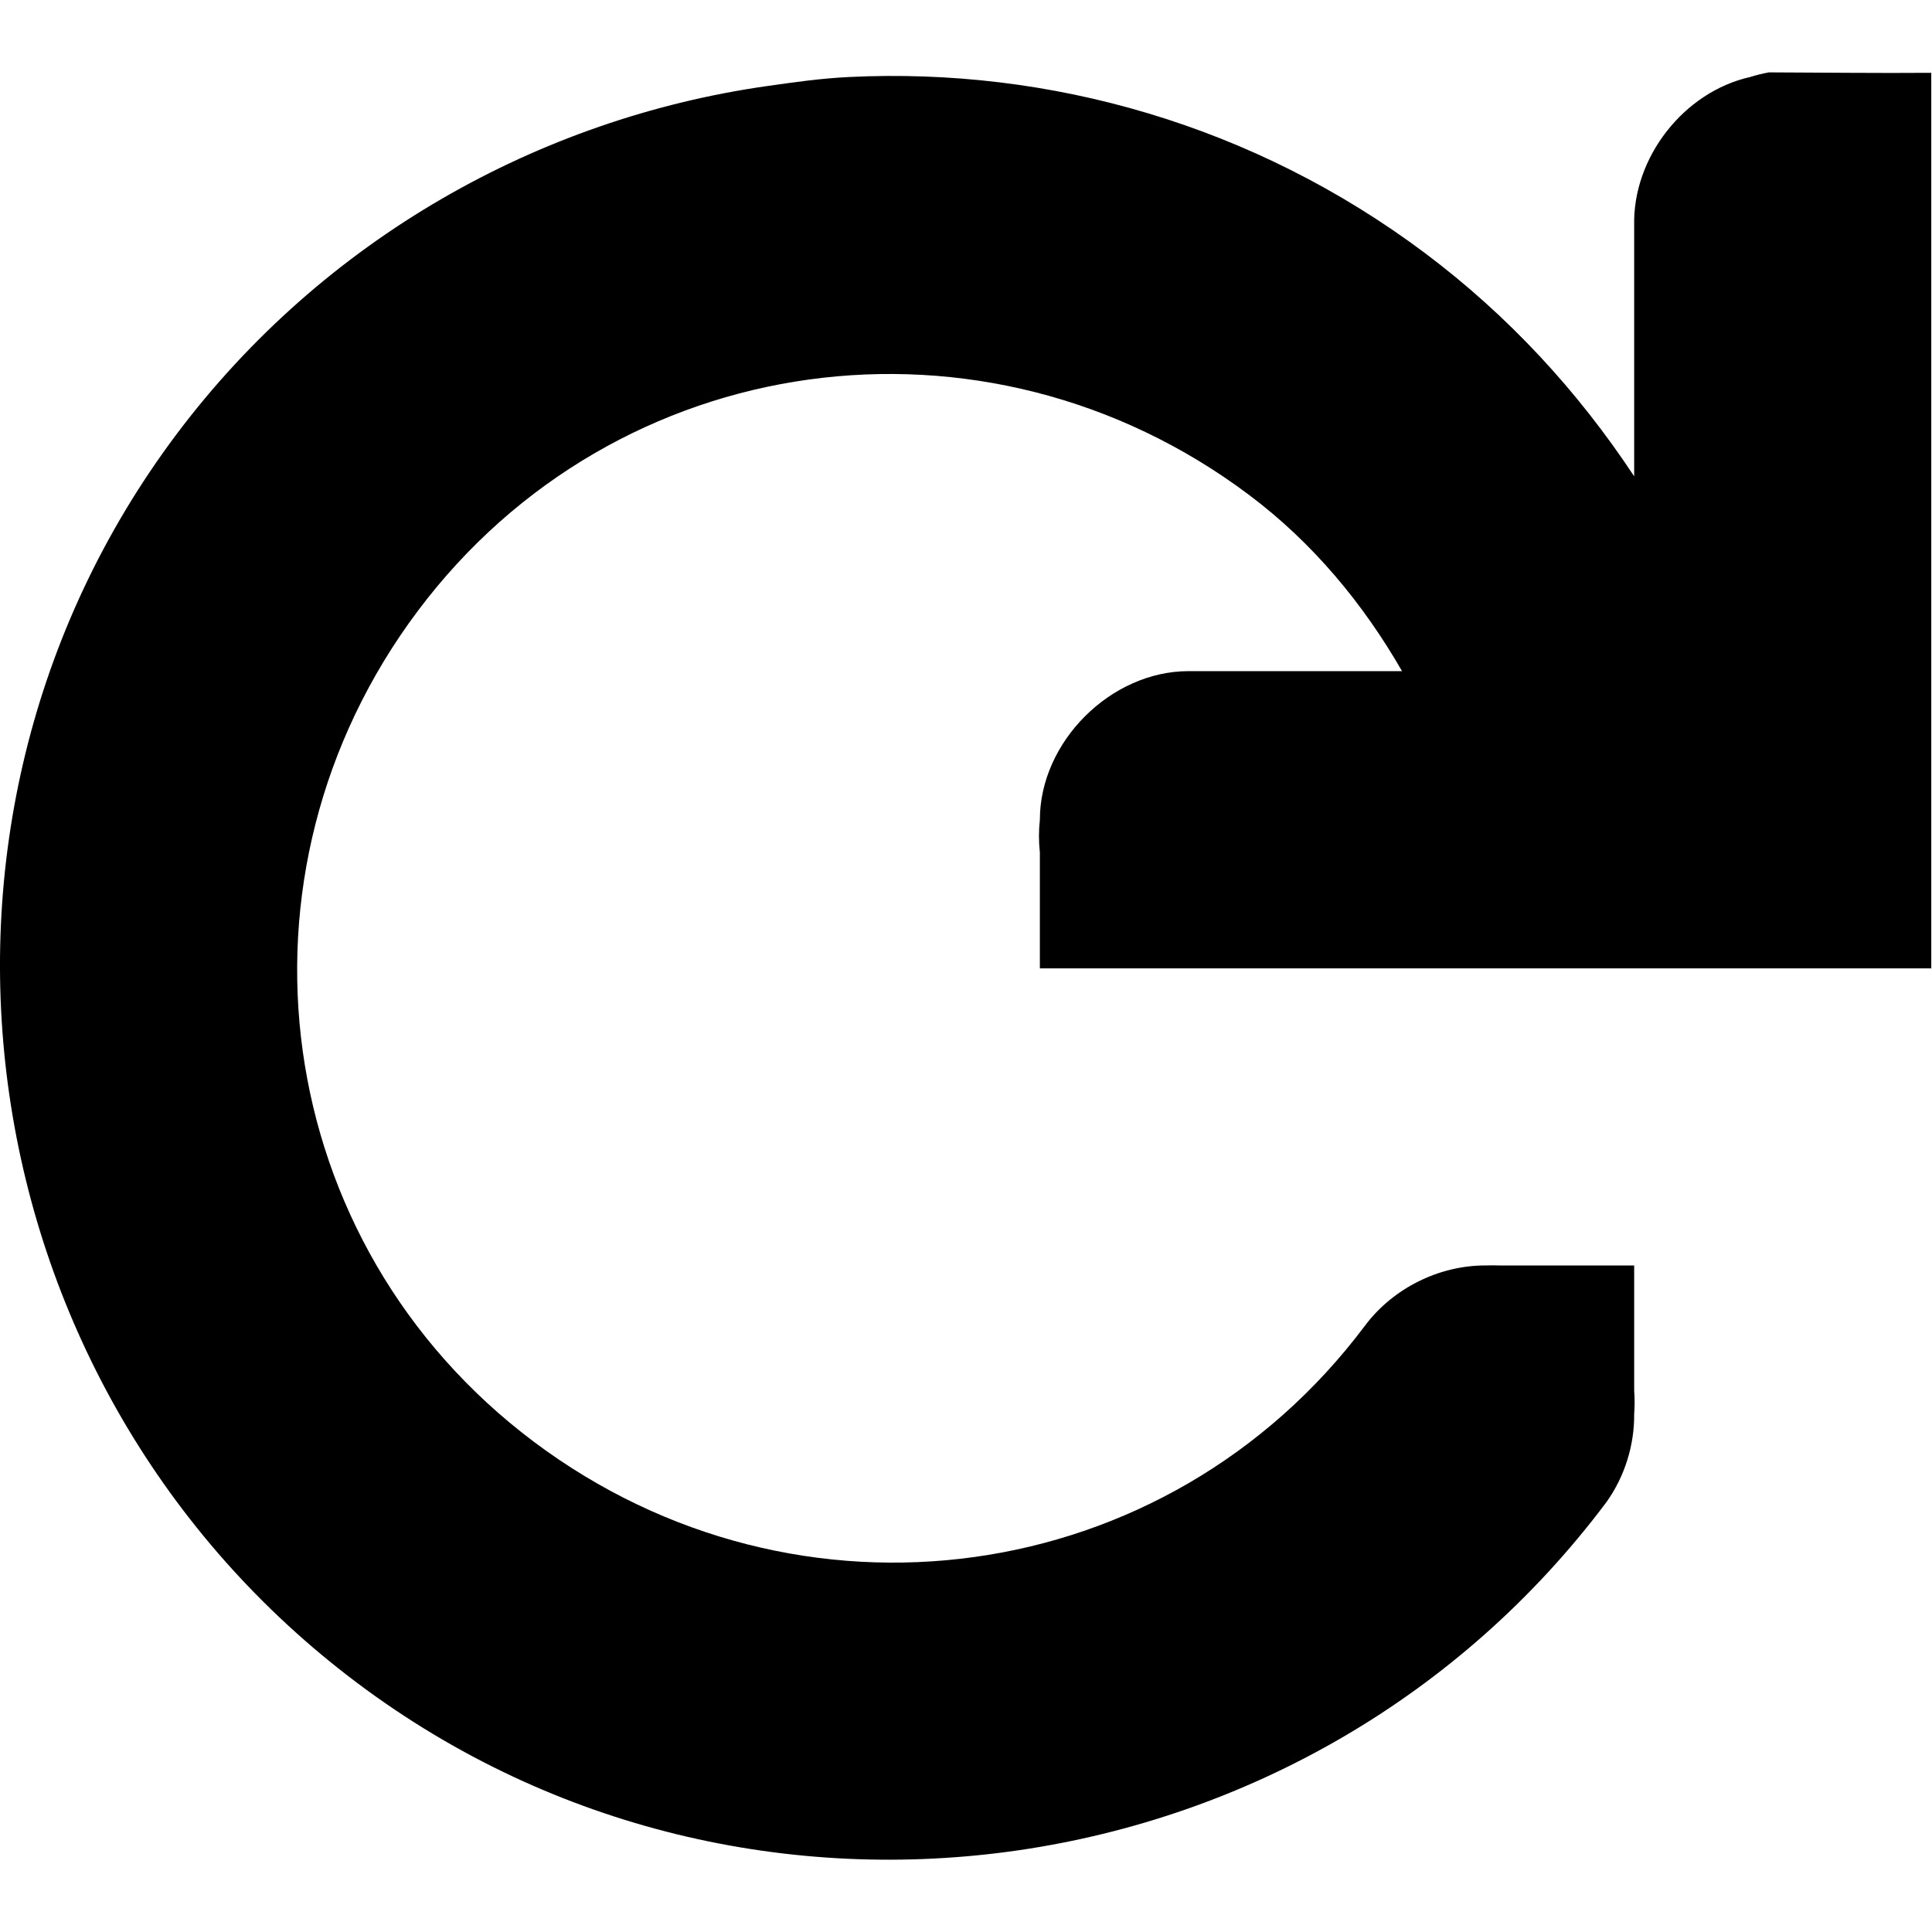
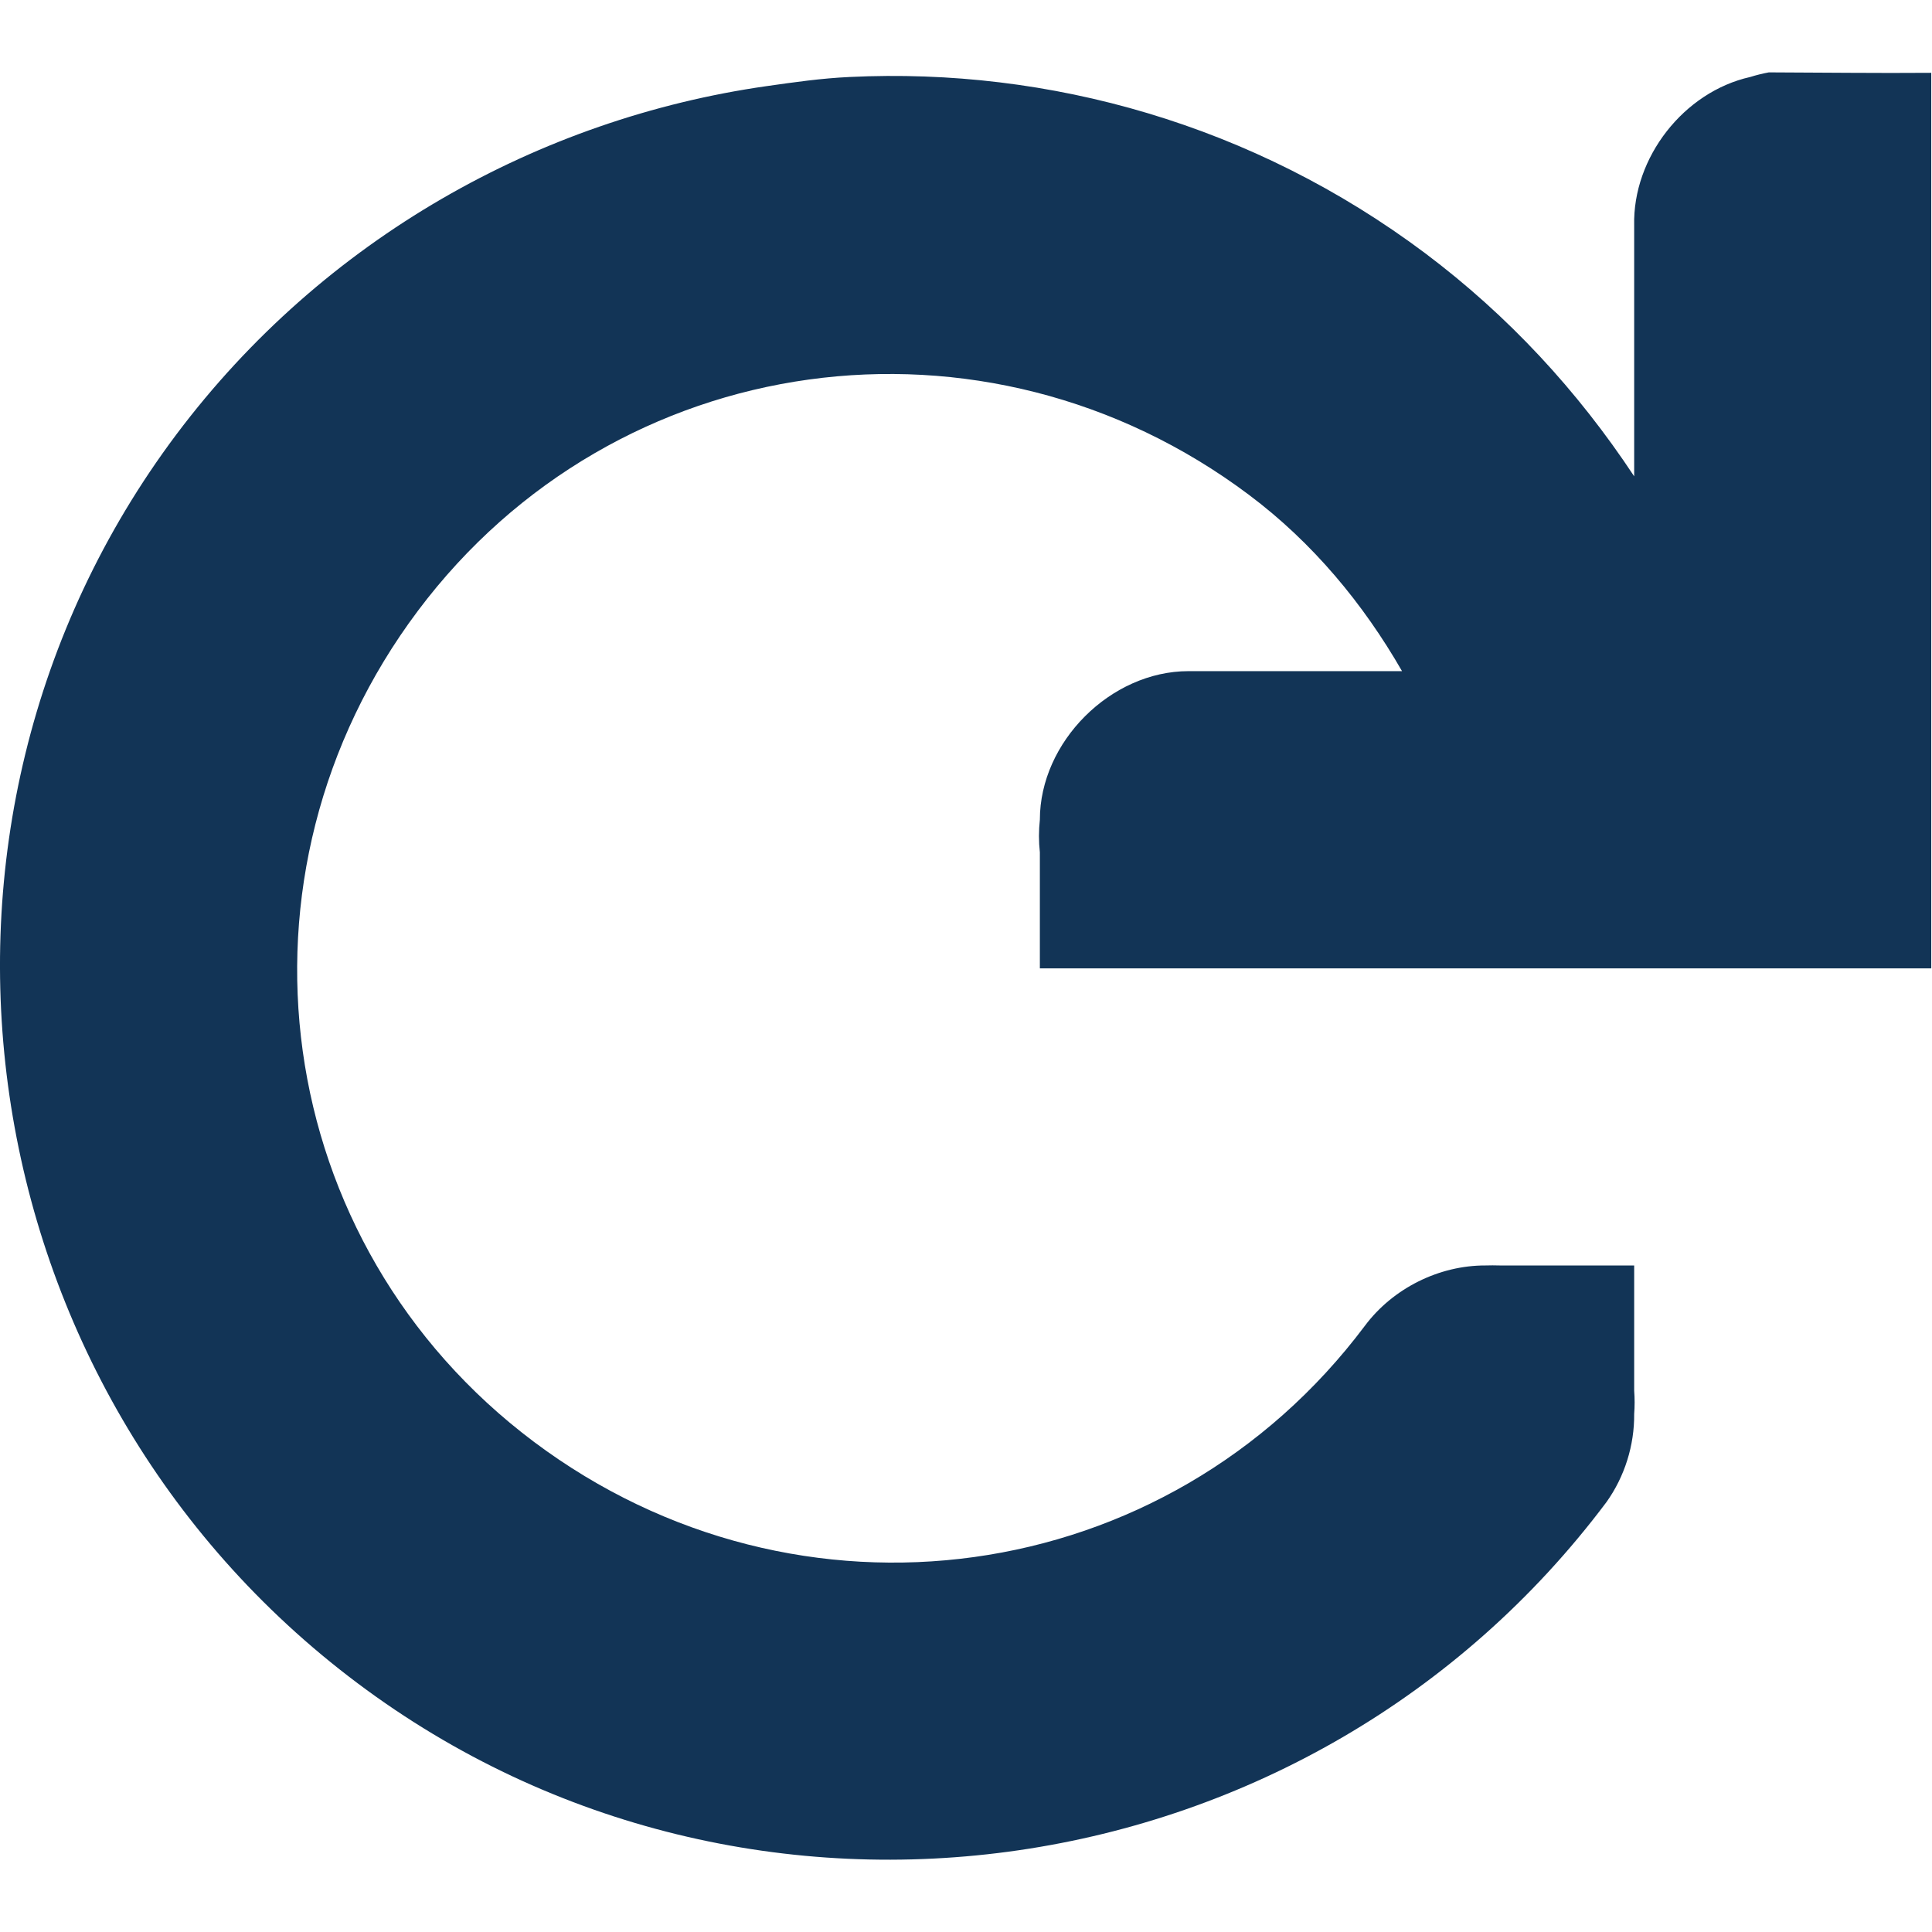
<svg xmlns="http://www.w3.org/2000/svg" version="1.1" width="13" height="13" id="svg5505">
  <defs id="defs5507">
    <linearGradient id="linearGradient19282-6" gradientTransform="matrix(-2.736579,0.4081035,-0.1890831,-1.446856,-108259.94,-90943.922)">
      <stop id="stop19284-8" style="stop-color:#666666;stop-opacity:1" offset="0" />
    </linearGradient>
    <linearGradient id="linearGradient6864" gradientTransform="matrix(-2.736579,0.4081035,-0.1890831,-1.446856,-108246.9,-90947.248)">
      <stop id="stop6866" style="stop-color:#666666;stop-opacity:1" offset="0" />
    </linearGradient>
    <linearGradient id="linearGradient19282-6-0" gradientTransform="matrix(-2.736579,0.4081035,-0.1890831,-1.446856,-108257.94,-90943.922)">
      <stop id="stop19284-8-3" style="stop-color:#666666;stop-opacity:1" offset="0" />
    </linearGradient>
    <linearGradient id="linearGradient19282-6-8" gradientTransform="matrix(-2.736579,0.4081035,-0.1890831,-1.446856,-108259.94,-90943.922)">
      <stop id="stop19284-8-2" style="stop-color:#666666;stop-opacity:1" offset="0" />
    </linearGradient>
    <linearGradient id="linearGradient6933" gradientTransform="matrix(-2.736579,0.4081035,-0.1890831,-1.446856,-108259.94,-90943.922)">
      <stop id="stop6935" style="stop-color:#666666;stop-opacity:1" offset="0" />
    </linearGradient>
    <linearGradient id="linearGradient19282-6-0-7" gradientTransform="matrix(-2.736579,0.4081035,-0.1890831,-1.446856,-108257.94,-90943.922)">
      <stop id="stop19284-8-3-5" style="stop-color:#666666;stop-opacity:1" offset="0" />
    </linearGradient>
    <linearGradient id="linearGradient19282-6-9" gradientTransform="matrix(-2.736579,0.4081035,-0.1890831,-1.446856,-108259.94,-90943.922)">
      <stop id="stop19284-8-7" style="stop-color:#666666;stop-opacity:1" offset="0" />
    </linearGradient>
    <linearGradient id="linearGradient6990" gradientTransform="matrix(-2.736579,0.4081035,-0.1890831,-1.446856,-108259.94,-90943.922)">
      <stop id="stop6992" style="stop-color:#666666;stop-opacity:1" offset="0" />
    </linearGradient>
    <linearGradient id="linearGradient19282-6-0-0" gradientTransform="matrix(-2.736579,0.4081035,-0.1890831,-1.446856,-108257.94,-90943.922)">
      <stop id="stop19284-8-3-0" style="stop-color:#666666;stop-opacity:1" offset="0" />
    </linearGradient>
    <linearGradient id="linearGradient19282-6-8-4" gradientTransform="matrix(-2.736579,0.4081035,-0.1890831,-1.446856,-108259.94,-90943.922)">
      <stop id="stop19284-8-2-4" style="stop-color:#666666;stop-opacity:1" offset="0" />
    </linearGradient>
    <linearGradient id="linearGradient6998" gradientTransform="matrix(-2.736579,0.4081035,-0.1890831,-1.446856,-108259.94,-90943.922)">
      <stop id="stop7000" style="stop-color:#666666;stop-opacity:1" offset="0" />
    </linearGradient>
    <linearGradient id="linearGradient19282-6-0-7-8" gradientTransform="matrix(-2.736579,0.4081035,-0.1890831,-1.446856,-108257.94,-90943.922)">
      <stop id="stop19284-8-3-5-7" style="stop-color:#666666;stop-opacity:1" offset="0" />
    </linearGradient>
    <linearGradient id="linearGradient19282-6-97" gradientTransform="matrix(-2.736579,0.4081035,-0.1890831,-1.446856,-108259.94,-90943.922)">
      <stop id="stop19284-8-0" style="stop-color:#666666;stop-opacity:1" offset="0" />
    </linearGradient>
    <linearGradient id="linearGradient6990-4" gradientTransform="matrix(-2.736579,0.4081035,-0.1890831,-1.446856,-108259.94,-90943.922)">
      <stop id="stop6992-9" style="stop-color:#666666;stop-opacity:1" offset="0" />
    </linearGradient>
    <linearGradient id="linearGradient19282-6-0-9" gradientTransform="matrix(-2.736579,0.4081035,-0.1890831,-1.446856,-108257.94,-90943.922)">
      <stop id="stop19284-8-3-8" style="stop-color:#666666;stop-opacity:1" offset="0" />
    </linearGradient>
    <linearGradient id="linearGradient19282-6-8-9" gradientTransform="matrix(-2.736579,0.4081035,-0.1890831,-1.446856,-108259.94,-90943.922)">
      <stop id="stop19284-8-2-46" style="stop-color:#666666;stop-opacity:1" offset="0" />
    </linearGradient>
    <linearGradient id="linearGradient6998-2" gradientTransform="matrix(-2.736579,0.4081035,-0.1890831,-1.446856,-108259.94,-90943.922)">
      <stop id="stop7000-6" style="stop-color:#666666;stop-opacity:1" offset="0" />
    </linearGradient>
    <linearGradient id="linearGradient19282-6-0-7-2" gradientTransform="matrix(-2.736579,0.4081035,-0.1890831,-1.446856,-108257.94,-90943.922)">
      <stop id="stop19284-8-3-5-3" style="stop-color:#666666;stop-opacity:1" offset="0" />
    </linearGradient>
    <linearGradient id="linearGradient19282" gradientTransform="matrix(-1.520322,0.2267242,-0.1050462,-0.8038091,-411.9223,-1905.854)">
      <stop id="stop19284" style="stop-color:#666666;stop-opacity:1" offset="0" />
    </linearGradient>
    <linearGradient id="linearGradient6711" gradientTransform="matrix(-2.736579,0.4081035,-0.1890831,-1.446856,239.5401,-1703.69)">
      <stop id="stop6713" style="stop-color:#666666;stop-opacity:1" offset="0" />
    </linearGradient>
    <linearGradient id="linearGradient19282-8" gradientTransform="matrix(-1.520322,0.2267242,-0.1050462,-0.8038091,-411.9223,-1905.854)">
      <stop id="stop19284-4" style="stop-color:#666666;stop-opacity:1" offset="0" />
    </linearGradient>
    <linearGradient id="linearGradient19282-9" gradientTransform="matrix(-2.736579,0.4081035,-0.1890831,-1.446856,-350.4599,-3317.414)">
      <stop id="stop19284-3" style="stop-color:#666666;stop-opacity:1" offset="0" />
    </linearGradient>
    <linearGradient id="linearGradient9448" gradientTransform="matrix(-2.736579,0.4081035,-0.1890831,-1.446856,239.5401,-1703.69)">
      <stop id="stop9450" style="stop-color:#666666;stop-opacity:1" offset="0" />
    </linearGradient>
    <linearGradient id="linearGradient9452" gradientTransform="matrix(-2.736579,0.4081035,-0.1890831,-1.446856,239.5401,-1703.69)">
      <stop id="stop9454" style="stop-color:#666666;stop-opacity:1" offset="0" />
    </linearGradient>
    <linearGradient id="linearGradient9456" gradientTransform="matrix(-2.736579,0.4081035,-0.1890831,-1.446856,239.5401,-1703.69)">
      <stop id="stop9458" style="stop-color:#666666;stop-opacity:1" offset="0" />
    </linearGradient>
  </defs>
-   <path d="m 11.902,0.487 c -0.042,0.008 -0.084,0.018 -0.125,0.031 -0.447,0.1 -0.792,0.542 -0.781,1 l 0,1.687 C 10.614,2.627 10.147,2.123 9.591,1.705 8.435,0.838 7.059,0.453 5.717,0.518 5.525,0.527 5.345,0.553 5.155,0.58 3.633,0.798 2.178,1.603 1.187,2.923 -0.793,5.564 -0.235,9.346 2.406,11.326 c 2.641,1.981 6.423,1.422 8.403,-1.218 0.123,-0.172 0.189,-0.383 0.187,-0.594 0.004,-0.052 0.004,-0.104 0,-0.156 l 0,-0.843 -0.812,0 -0.094,0 c -0.031,-0.001 -0.062,-0.001 -0.094,0 C 9.683,8.514 9.372,8.669 9.184,8.921 7.852,10.697 5.369,11.034 3.593,9.702 1.817,8.37 1.48,5.886 2.812,4.11 4.144,2.334 6.627,1.997 8.403,3.329 8.833,3.651 9.173,4.062 9.434,4.516 l -1.437,0 c -0.523,5.24e-5 -1,0.476 -1,1 -0.008,0.073 -0.008,0.146 0,0.219 l 0,0.781 0.843,0 0.156,0 3.999,0 1,0 0,-1 c 0,-1.666 0,-3.36 0,-5.026 -0.364,0.003 -0.729,-0.002 -1.093,-0.003 z" id="path4597" style="font-size:medium;font-style:normal;font-variant:normal;font-weight:normal;font-stretch:normal;text-indent:0;text-align:start;text-decoration:none;line-height:normal;letter-spacing:normal;word-spacing:normal;text-transform:none;direction:ltr;block-progression:tb;writing-mode:lr-tb;text-anchor:start;baseline-shift:baseline;color:#bebebe;fill-opacity:1;stroke:none;stroke-width:2;marker:none;visibility:visible;display:inline;overflow:visible;enable-background:accumulate;font-family:Sans;-inkscape-font-specification:Sans" />
+   <path d="m 11.902,0.487 c -0.042,0.008 -0.084,0.018 -0.125,0.031 -0.447,0.1 -0.792,0.542 -0.781,1 l 0,1.687 C 10.614,2.627 10.147,2.123 9.591,1.705 8.435,0.838 7.059,0.453 5.717,0.518 5.525,0.527 5.345,0.553 5.155,0.58 3.633,0.798 2.178,1.603 1.187,2.923 -0.793,5.564 -0.235,9.346 2.406,11.326 c 2.641,1.981 6.423,1.422 8.403,-1.218 0.123,-0.172 0.189,-0.383 0.187,-0.594 0.004,-0.052 0.004,-0.104 0,-0.156 l 0,-0.843 -0.812,0 -0.094,0 c -0.031,-0.001 -0.062,-0.001 -0.094,0 C 9.683,8.514 9.372,8.669 9.184,8.921 7.852,10.697 5.369,11.034 3.593,9.702 1.817,8.37 1.48,5.886 2.812,4.11 4.144,2.334 6.627,1.997 8.403,3.329 8.833,3.651 9.173,4.062 9.434,4.516 l -1.437,0 c -0.523,5.24e-5 -1,0.476 -1,1 -0.008,0.073 -0.008,0.146 0,0.219 l 0,0.781 0.843,0 0.156,0 3.999,0 1,0 0,-1 c 0,-1.666 0,-3.36 0,-5.026 -0.364,0.003 -0.729,-0.002 -1.093,-0.003 z" id="path4597" style="font-size:medium;font-style:normal;font-variant:normal;font-weight:normal;font-stretch:normal;text-indent:0;text-align:start;text-decoration:none;line-height:normal;letter-spacing:normal;word-spacing:normal;text-transform:none;direction:ltr;block-progression:tb;writing-mode:lr-tb;text-anchor:start;baseline-shift:baseline;color:#bebebe;fill-opacity:1;stroke:none;stroke-width:2;marker:none;visibility:visible;display:inline;overflow:visible;enable-background:accumulate;font-family:Sans;-inkscape-font-specification:Sans;fill:#123456" />
</svg>
